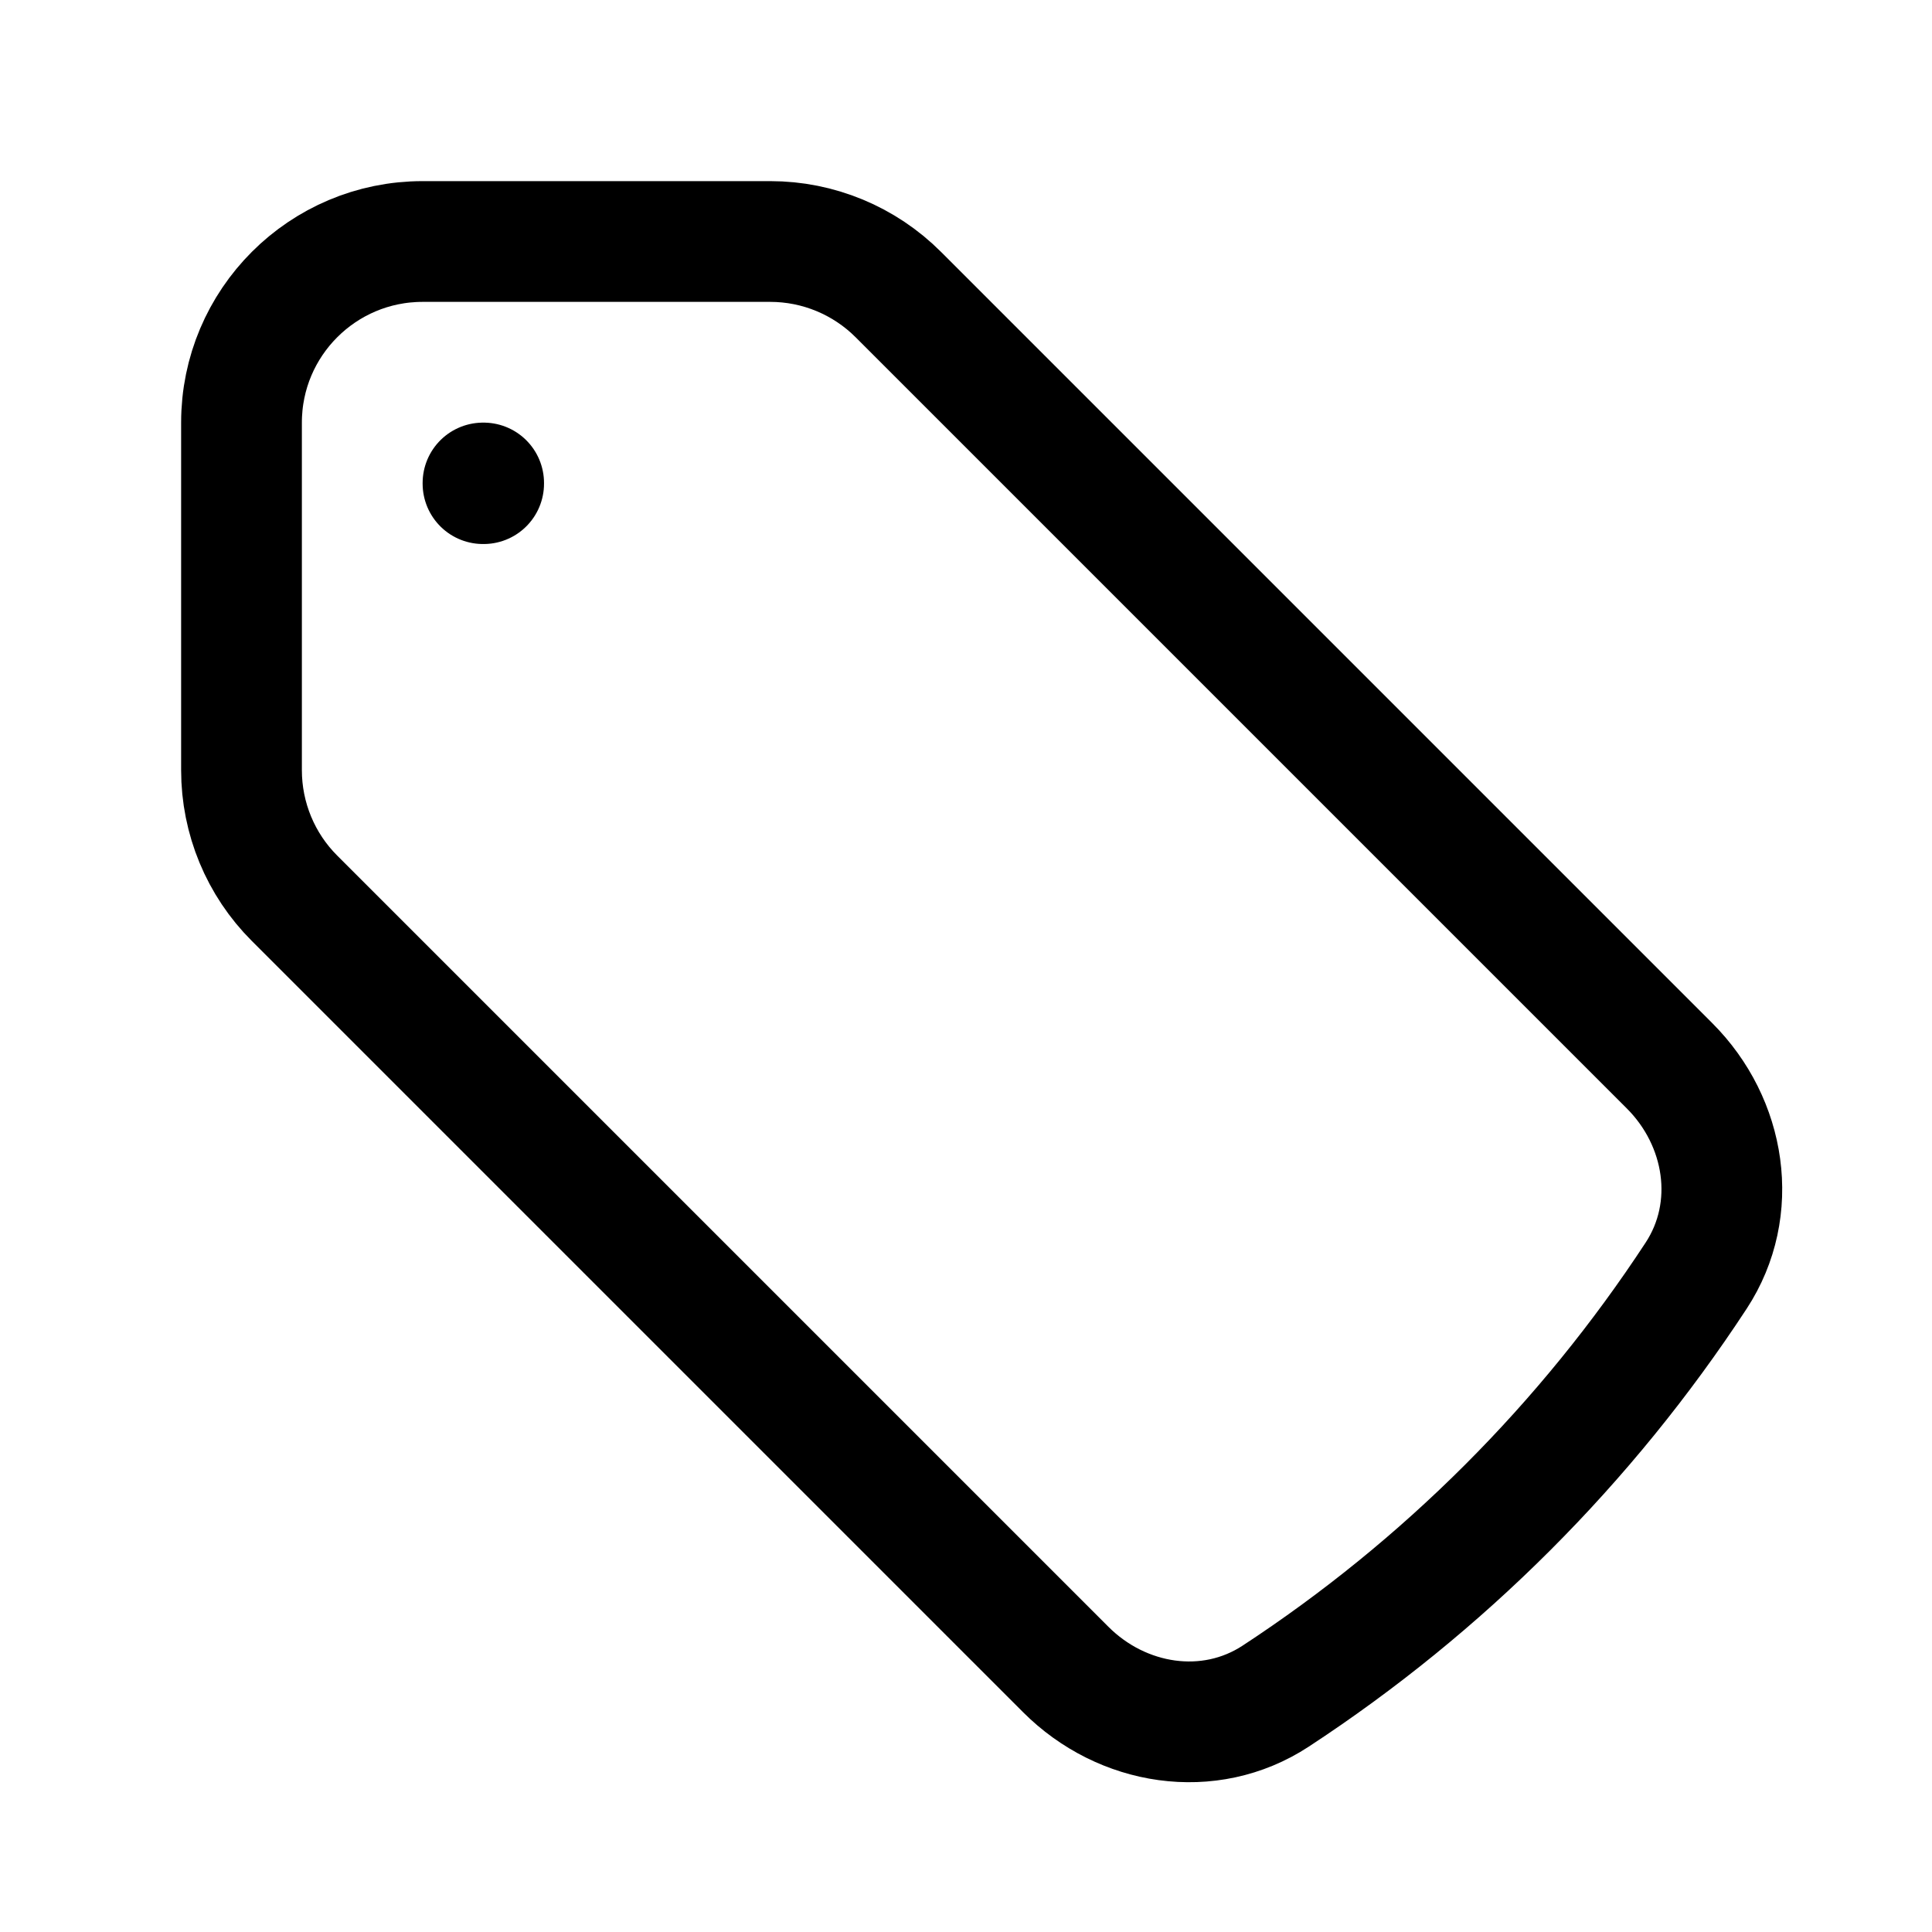
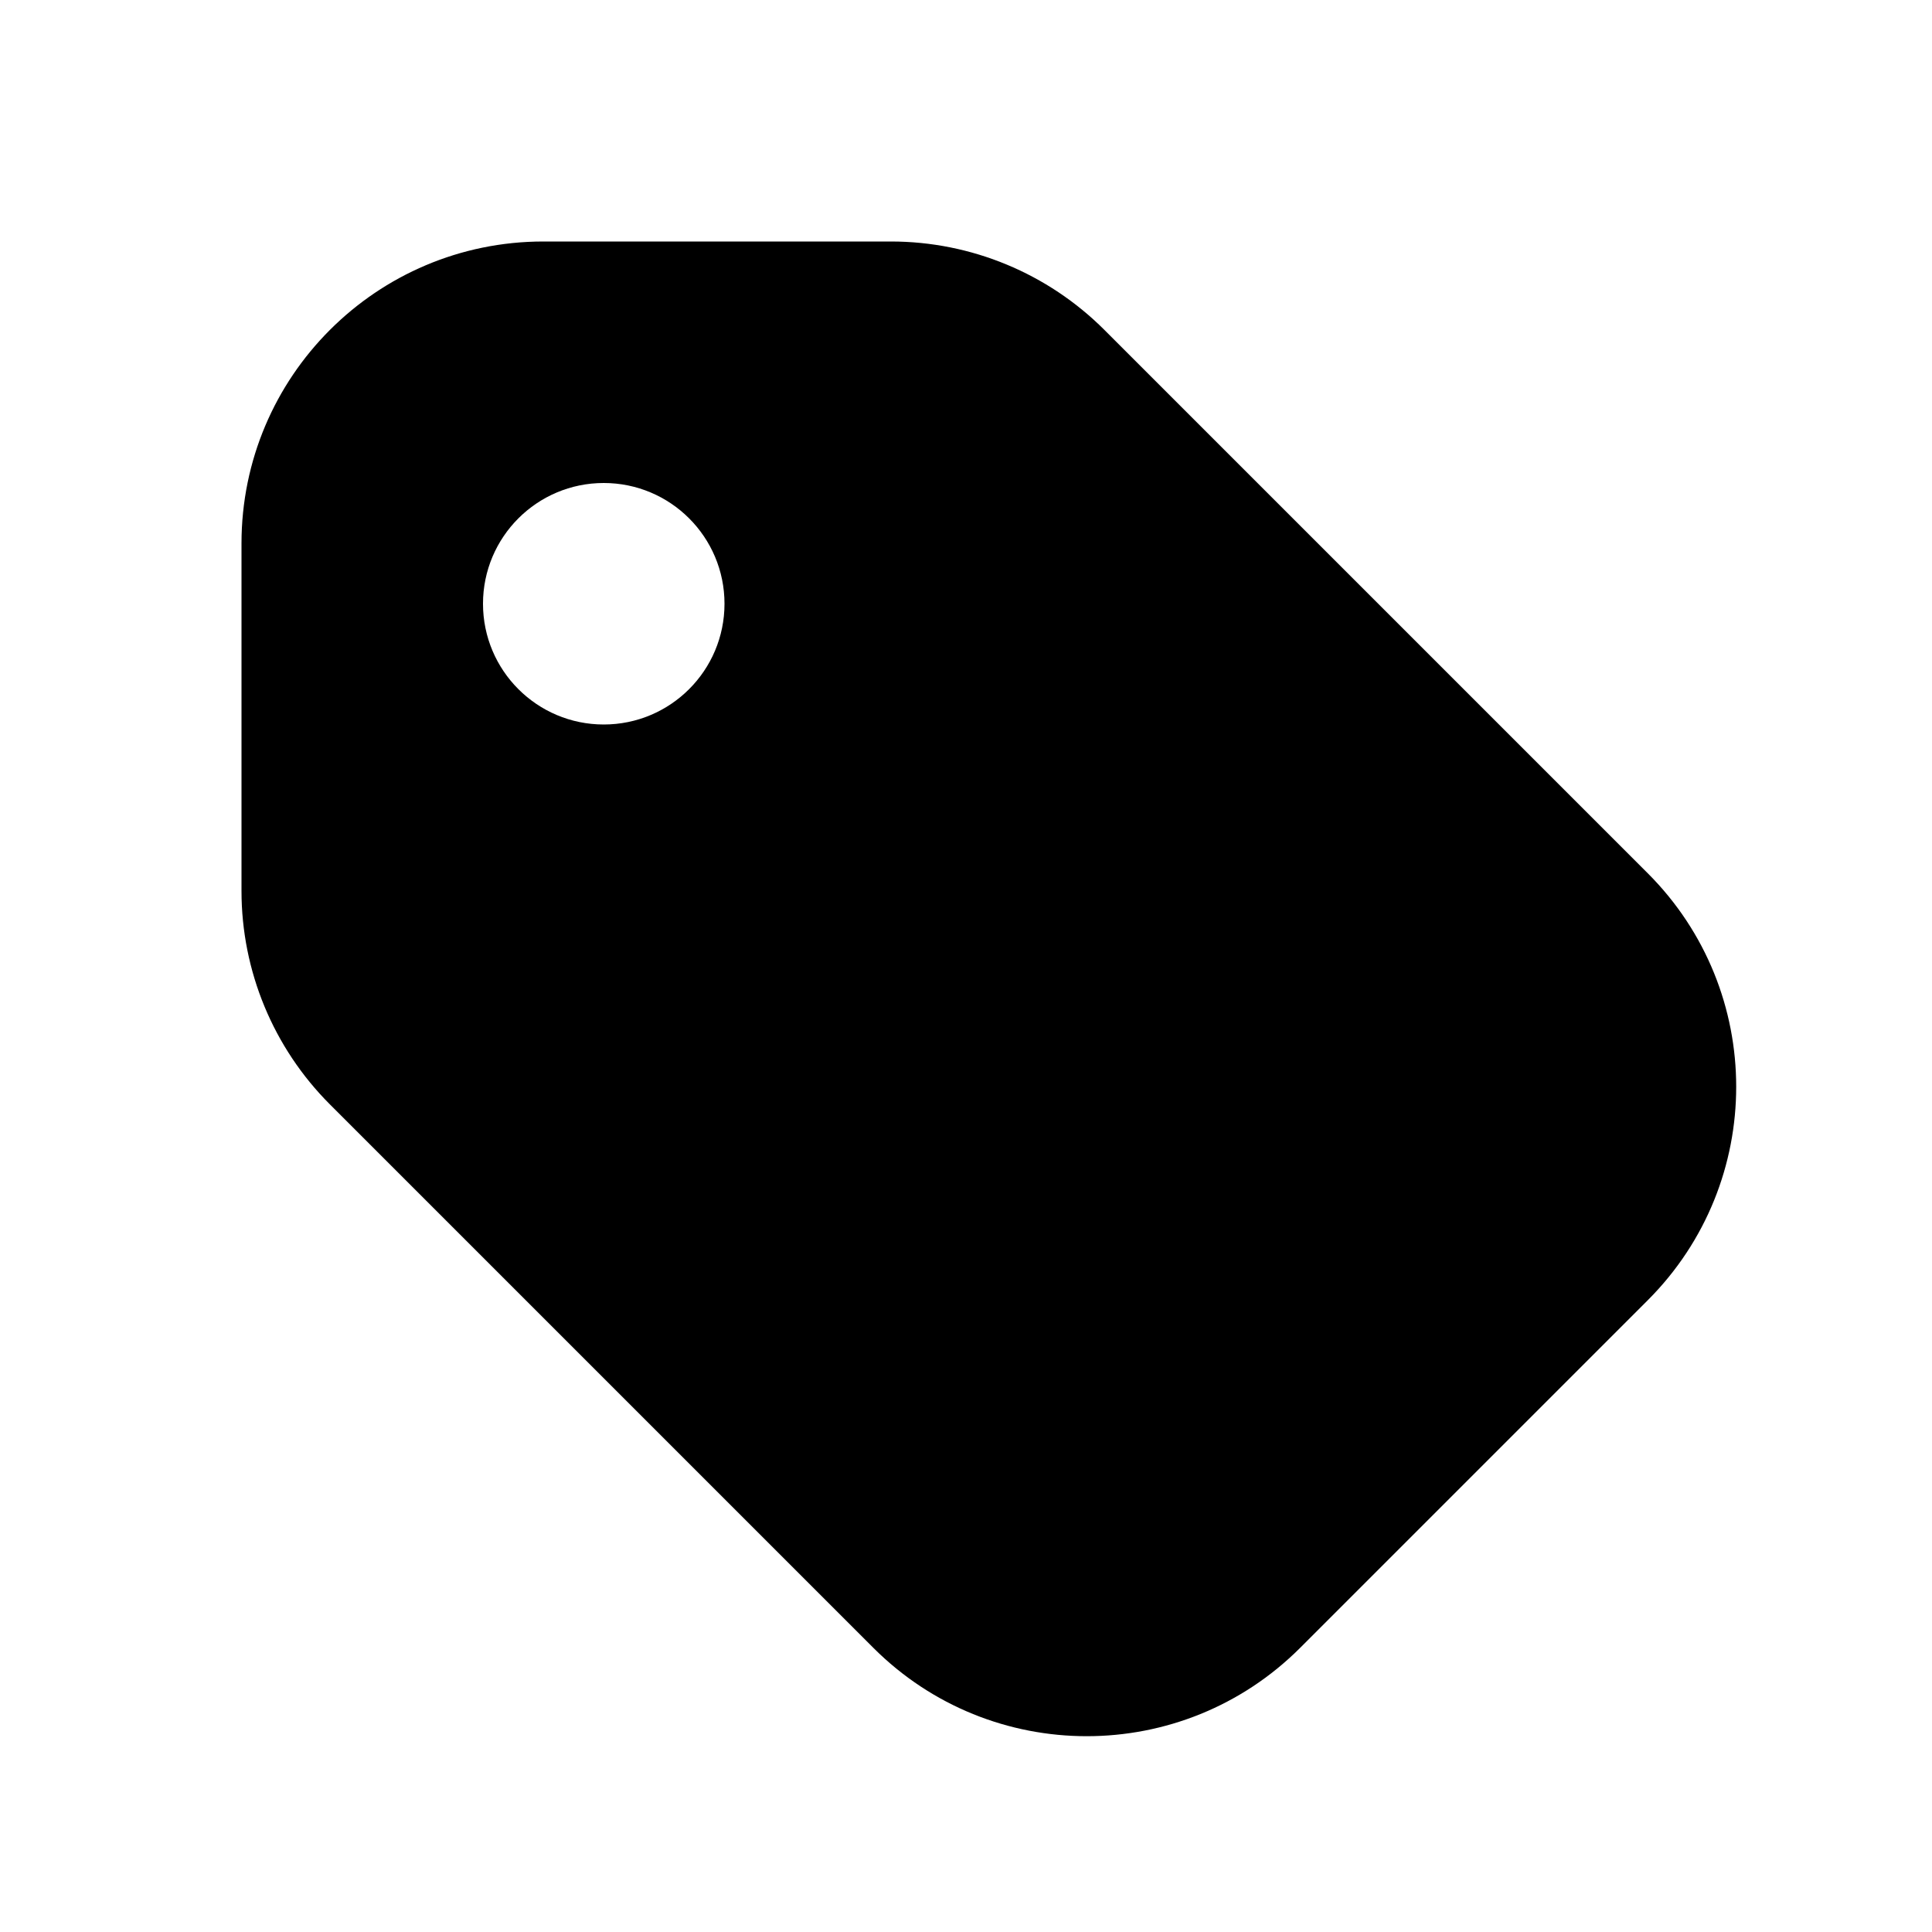
- <svg xmlns="http://www.w3.org/2000/svg" data-slot="icon" fill="none" stroke-width="1.5" stroke="currentColor" viewBox="0 0 24 24" aria-hidden="true">
-   <path stroke-linecap="round" stroke-linejoin="round" d="M9.568 3H5.25A2.25 2.25 0 0 0 3 5.25v4.318c0 .597.237 1.17.659 1.591l9.581 9.581c.699.699 1.78.872 2.607.33a18.095 18.095 0 0 0 5.223-5.223c.542-.827.369-1.908-.33-2.607L11.16 3.66A2.25 2.25 0 0 0 9.568 3Z" />
-   <path stroke-linecap="round" stroke-linejoin="round" d="M6 6h.008v.008H6V6Z" />
+ <svg xmlns="http://www.w3.org/2000/svg" data-slot="icon" fill="currentColor" viewBox="0 0 16 16" aria-hidden="true">
+   <path clip-rule="evenodd" fill-rule="evenodd" d="M4.5 2A2.5 2.5 0 0 0 2 4.5v2.879a2.5 2.5 0 0 0 .732 1.767l4.5 4.5a2.5 2.5 0 0 0 3.536 0l2.878-2.878a2.5 2.5 0 0 0 0-3.536l-4.5-4.5A2.5 2.5 0 0 0 7.38 2H4.5ZM5 6a1 1 0 1 0 0-2 1 1 0 0 0 0 2Z" />
</svg>
